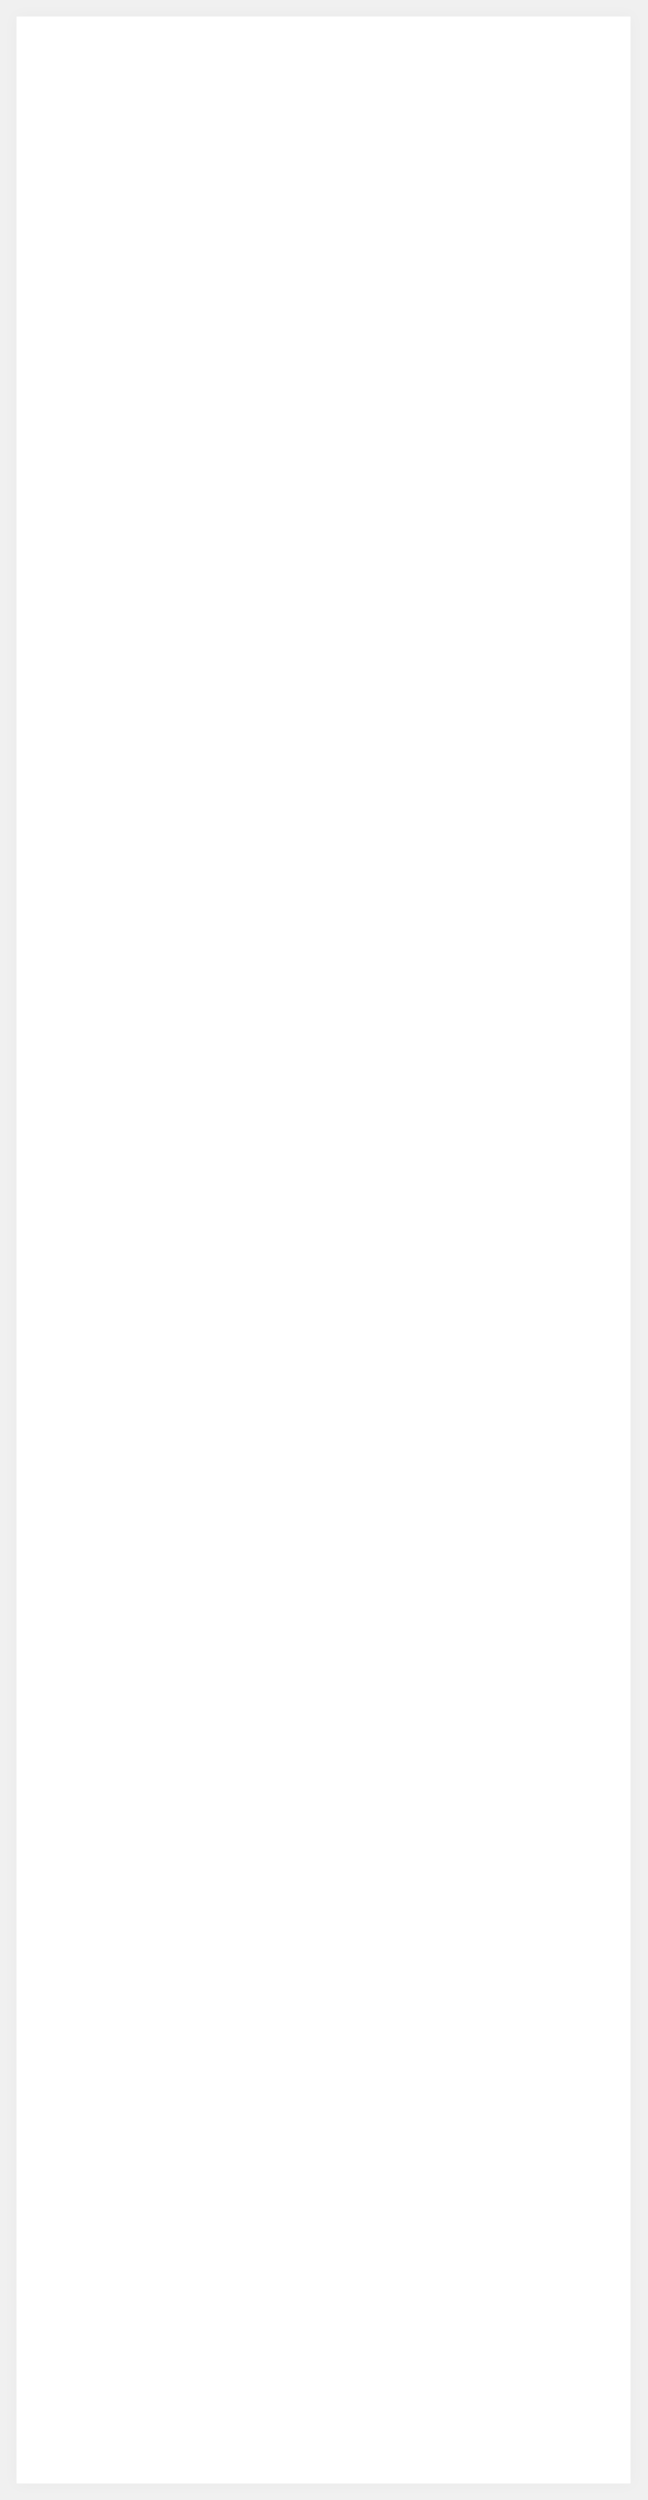
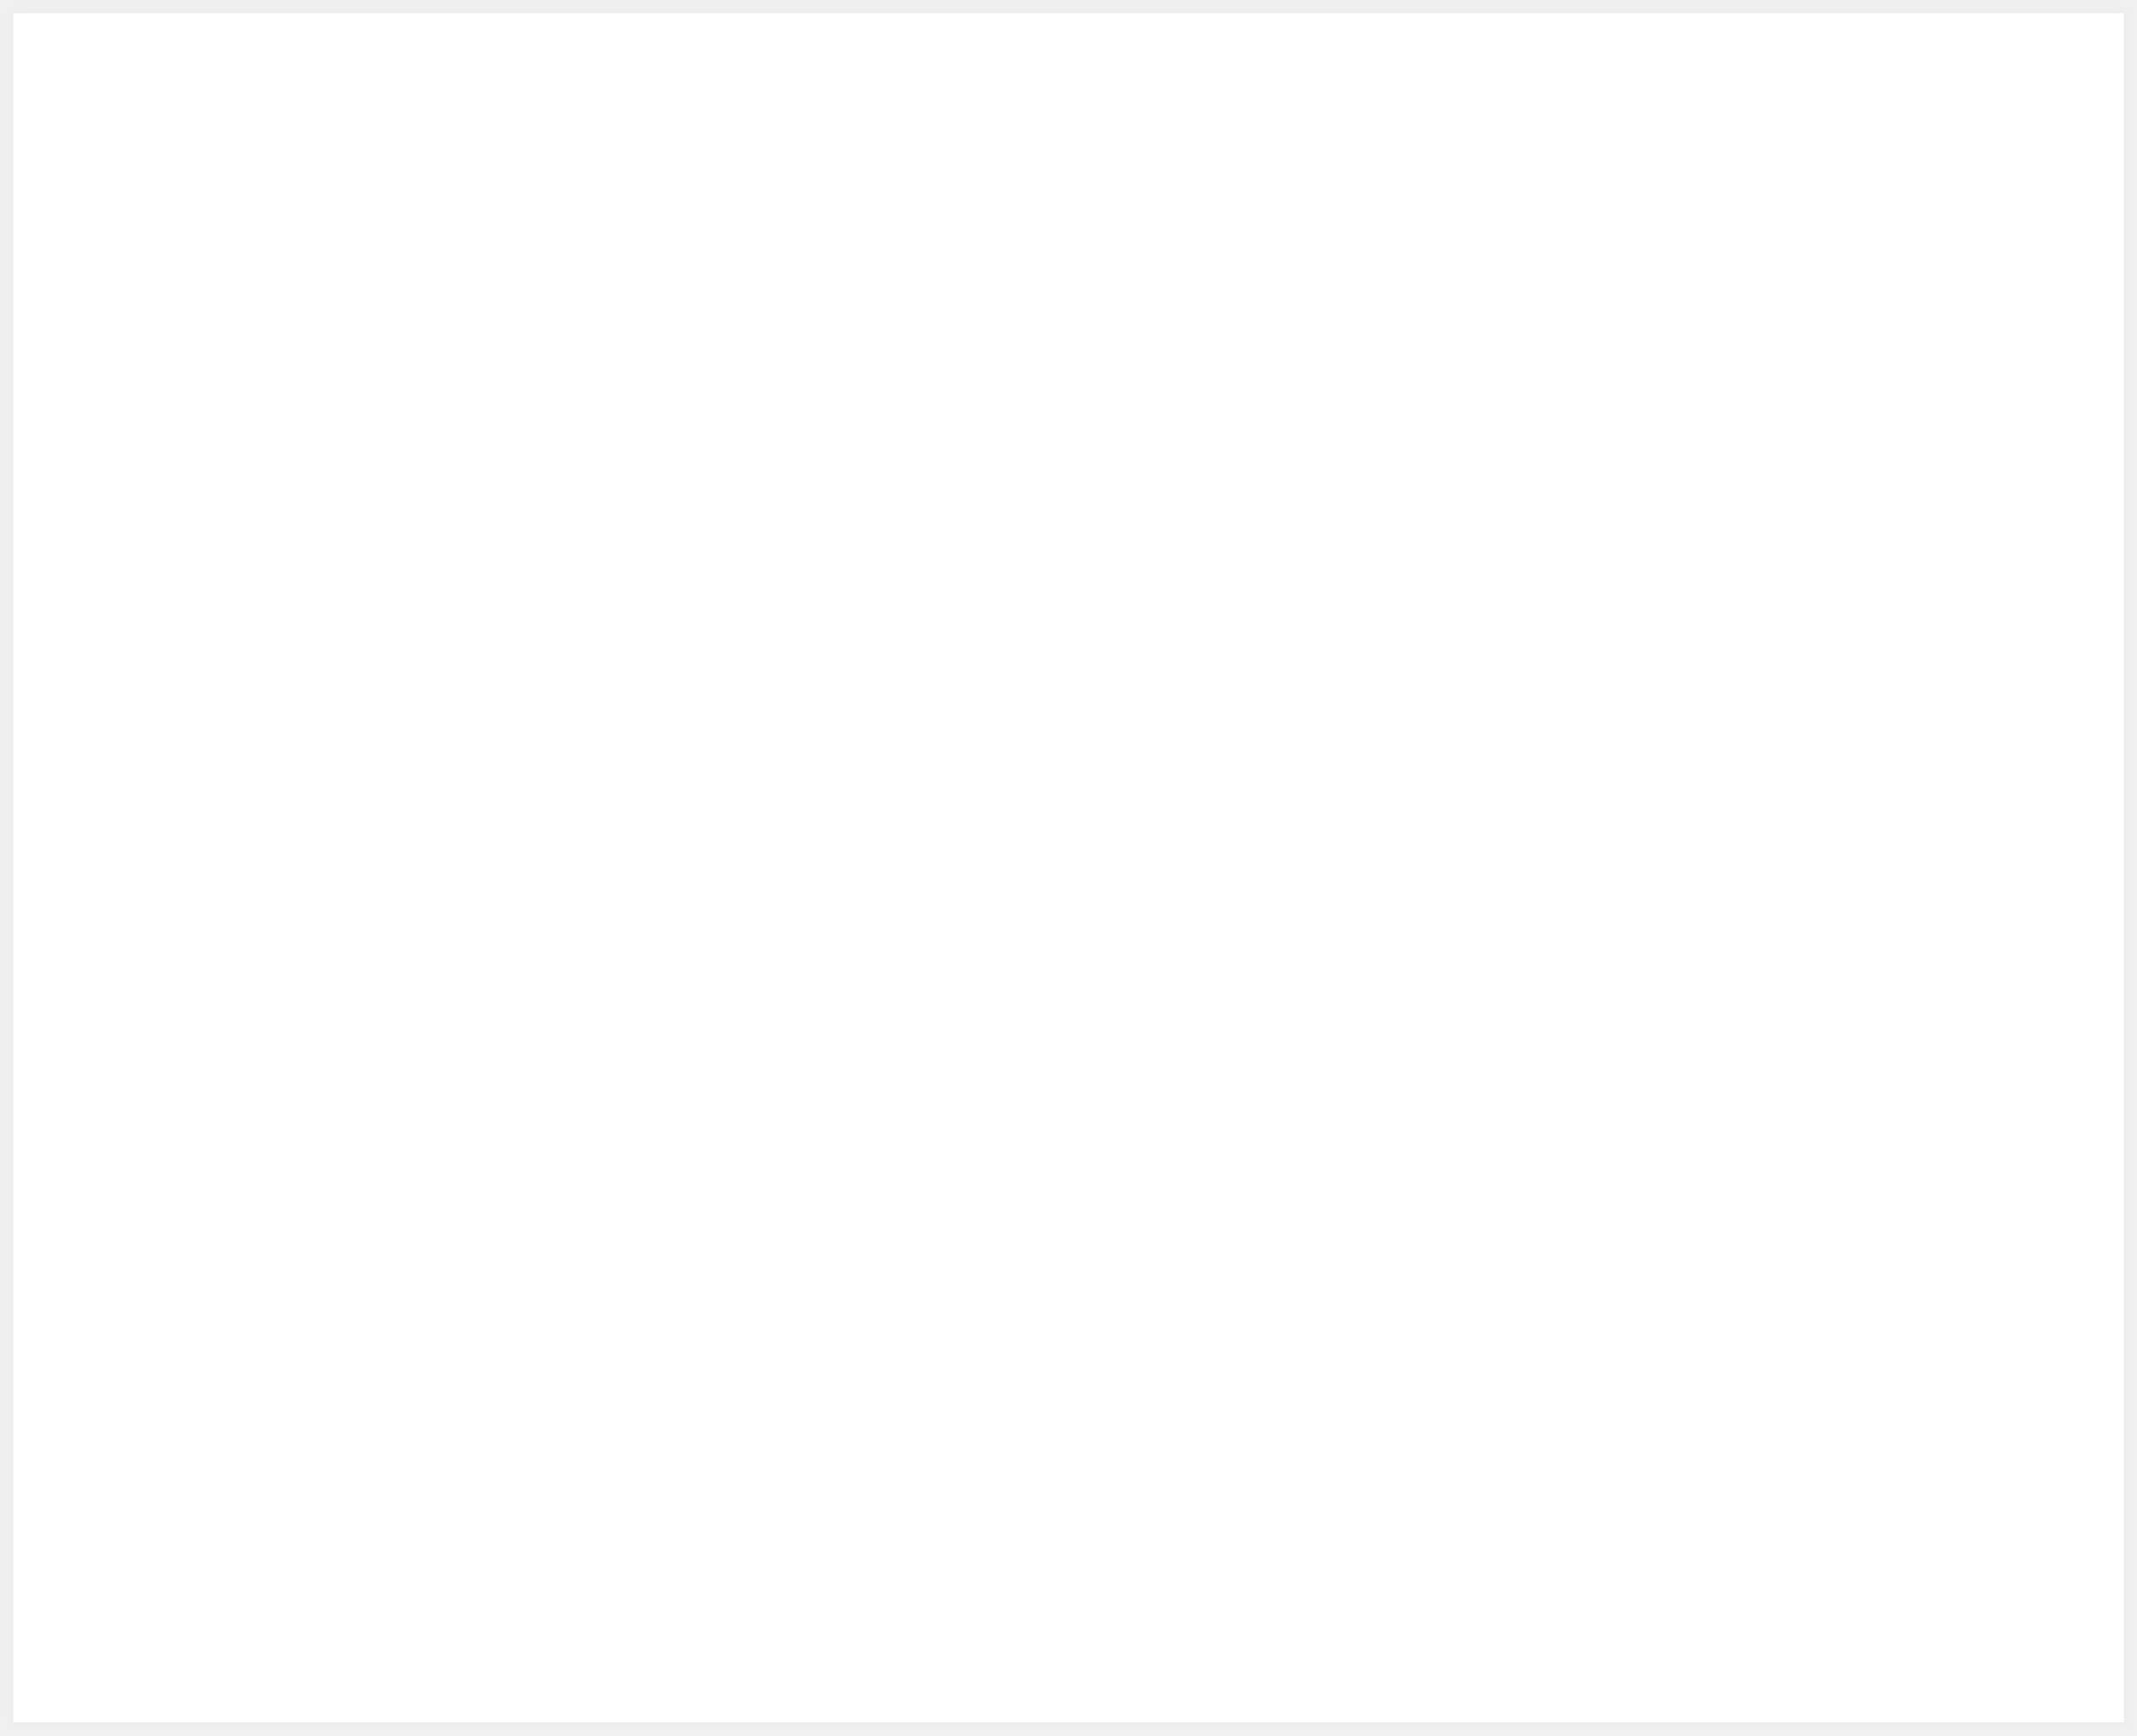
- <svg xmlns="http://www.w3.org/2000/svg" xmlns:xlink="http://www.w3.org/1999/xlink" version="1.1" width="235px" height="908px">
+ <svg xmlns="http://www.w3.org/2000/svg" xmlns:xlink="http://www.w3.org/1999/xlink" version="1.1" width="969px" height="787px">
  <defs>
-     <filter x="48px" y="128px" width="235px" height="908px" filterUnits="userSpaceOnUse" id="filter155">
+     <filter x="294px" y="264px" width="969px" height="787px" filterUnits="userSpaceOnUse" id="filter157">
      <feOffset dx="0" dy="0" in="SourceAlpha" result="shadowOffsetInner" />
      <feGaussianBlur stdDeviation="2.5" in="shadowOffsetInner" result="shadowGaussian" />
      <feComposite in2="shadowGaussian" operator="atop" in="SourceAlpha" result="shadowComposite" />
      <feColorMatrix type="matrix" values="0 0 0 0 0.031  0 0 0 0 0.031  0 0 0 0 0.031  0 0 0 0.027 0  " in="shadowComposite" />
    </filter>
-     <g id="widget156">
-       <path d="M 54 134  L 277 134  L 277 1030  L 54 1030  L 54 134  Z " fill-rule="nonzero" fill="#ffffff" stroke="none" />
+     <g id="widget158">
+       <path d="M 300 270  L 1257 270  L 1257 1045  L 300 1045  L 300 270  Z " fill-rule="nonzero" fill="#ffffff" stroke="none" />
    </g>
  </defs>
-   <g transform="matrix(1 0 0 1 -48 -128 )">
-     <use xlink:href="#widget156" filter="url(#filter155)" />
-     <use xlink:href="#widget156" />
+   <g transform="matrix(1 0 0 1 -294 -264 )">
+     <use xlink:href="#widget158" filter="url(#filter157)" />
+     <use xlink:href="#widget158" />
  </g>
</svg>
